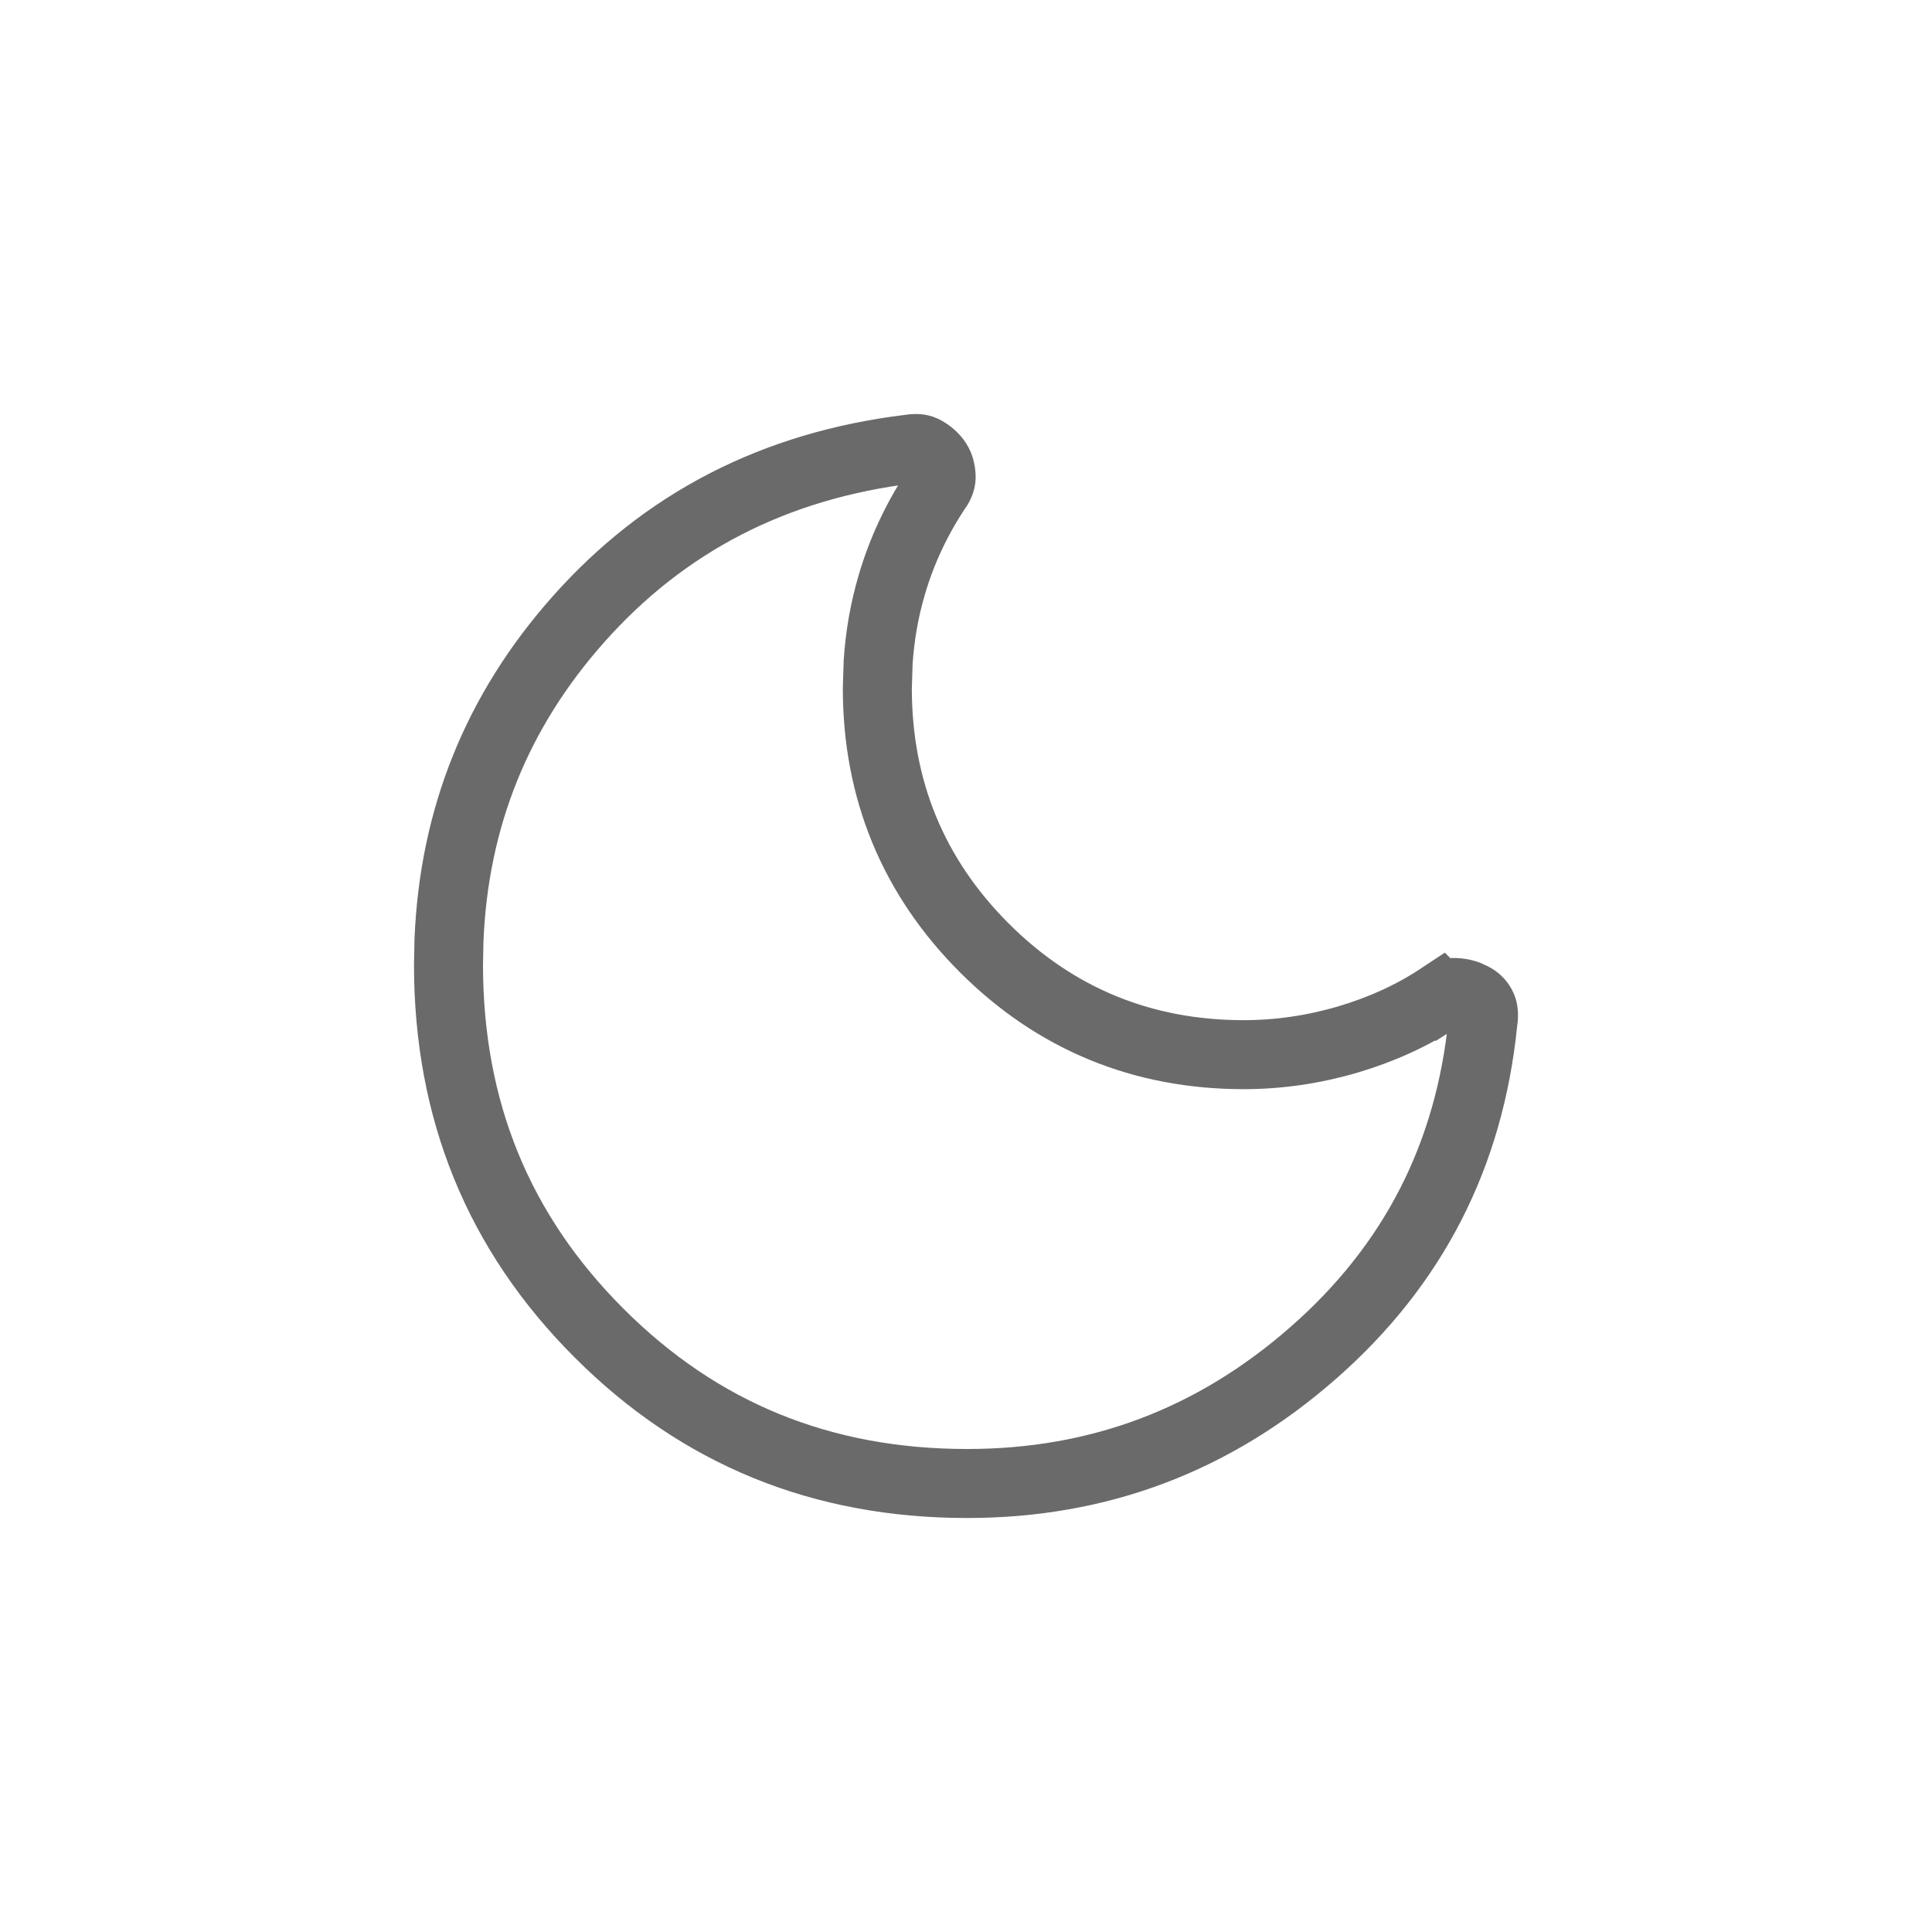
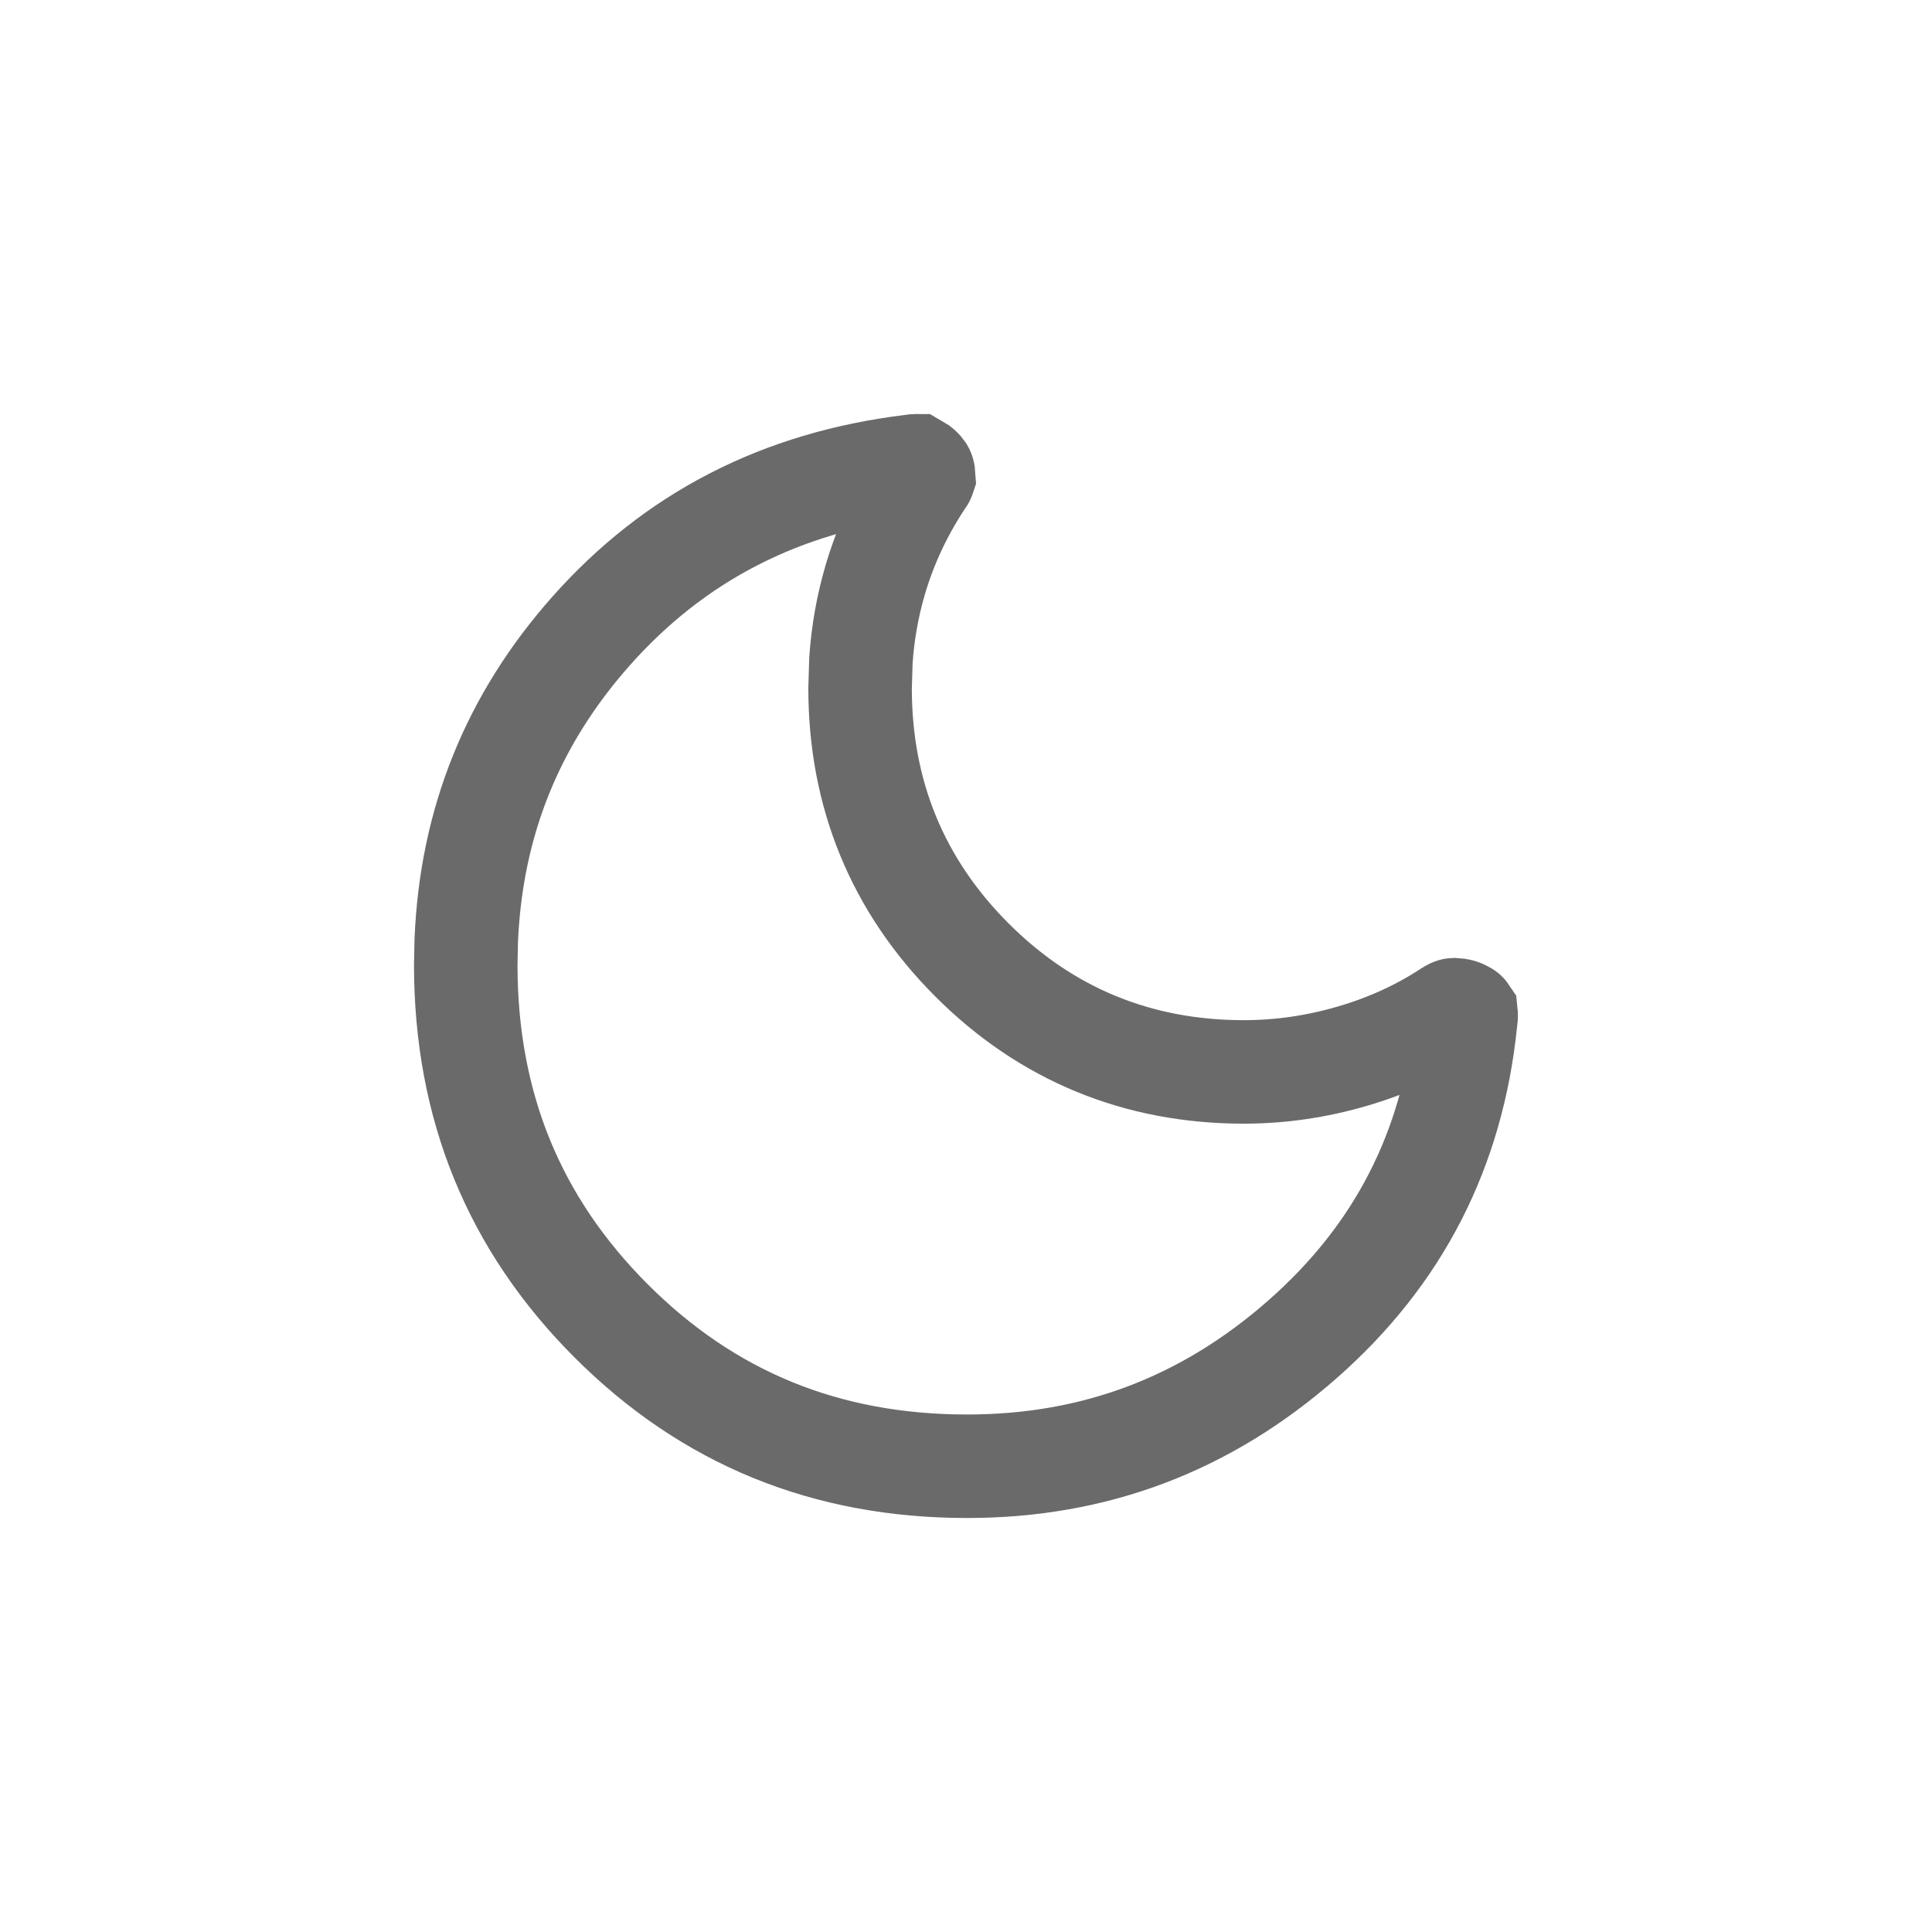
<svg xmlns="http://www.w3.org/2000/svg" width="28" height="28" viewBox="0 0 28 28" fill="none">
-   <path d="M13.201 6.506C13.302 6.49 13.358 6.508 13.396 6.528C13.478 6.574 13.536 6.628 13.578 6.69C13.602 6.726 13.623 6.772 13.633 6.834L13.64 6.902C13.642 6.953 13.629 7.014 13.568 7.097L13.56 7.107L13.553 7.119C13.274 7.545 13.064 7.998 12.924 8.477C12.818 8.836 12.753 9.207 12.727 9.59L12.715 9.976C12.715 11.443 13.234 12.706 14.264 13.736C15.294 14.766 16.557 15.285 18.024 15.285C18.534 15.285 19.038 15.211 19.535 15.065C20.028 14.919 20.476 14.714 20.875 14.449L20.876 14.45C20.964 14.394 21.031 14.381 21.086 14.384C21.19 14.389 21.265 14.412 21.322 14.443L21.332 14.448L21.341 14.453C21.397 14.481 21.439 14.52 21.473 14.582C21.49 14.614 21.512 14.677 21.493 14.803L21.491 14.813L21.49 14.824C21.295 16.748 20.483 18.332 19.042 19.599C17.597 20.87 15.928 21.5 14.017 21.5C11.905 21.5 10.136 20.775 8.681 19.319C7.226 17.864 6.501 16.095 6.5 13.983L6.507 13.625C6.58 11.848 7.203 10.307 8.378 8.981C9.629 7.57 11.223 6.746 13.185 6.508L13.201 6.506Z" stroke="#6A6A6A" />
+   <path d="M13.281 6.751C13.327 6.777 13.353 6.804 13.371 6.83C13.375 6.836 13.386 6.855 13.389 6.909C13.388 6.912 13.385 6.926 13.367 6.949L13.354 6.965L13.344 6.982C13.053 7.428 12.831 7.903 12.684 8.405C12.573 8.783 12.504 9.173 12.477 9.573L12.465 9.976C12.465 11.508 13.009 12.836 14.087 13.913C15.164 14.991 16.492 15.535 18.024 15.535C18.558 15.535 19.086 15.458 19.606 15.305C20.119 15.154 20.589 14.94 21.01 14.661C21.038 14.643 21.055 14.637 21.062 14.635C21.069 14.633 21.072 14.633 21.075 14.633C21.145 14.636 21.181 14.651 21.201 14.662L21.215 14.67L21.23 14.677C21.238 14.681 21.241 14.684 21.241 14.685C21.242 14.685 21.244 14.688 21.248 14.694C21.249 14.703 21.251 14.726 21.245 14.767L21.243 14.782L21.241 14.799C21.052 16.66 20.27 18.185 18.877 19.41C17.477 20.641 15.867 21.25 14.017 21.25C11.969 21.25 10.264 20.55 8.857 19.143C7.45 17.735 6.751 16.03 6.75 13.983L6.757 13.637C6.827 11.916 7.429 10.429 8.565 9.147C9.775 7.783 11.312 6.988 13.216 6.757L13.239 6.753C13.262 6.749 13.275 6.751 13.281 6.751Z" stroke="#6A6A6A" stroke-width="1.5" />
</svg>
